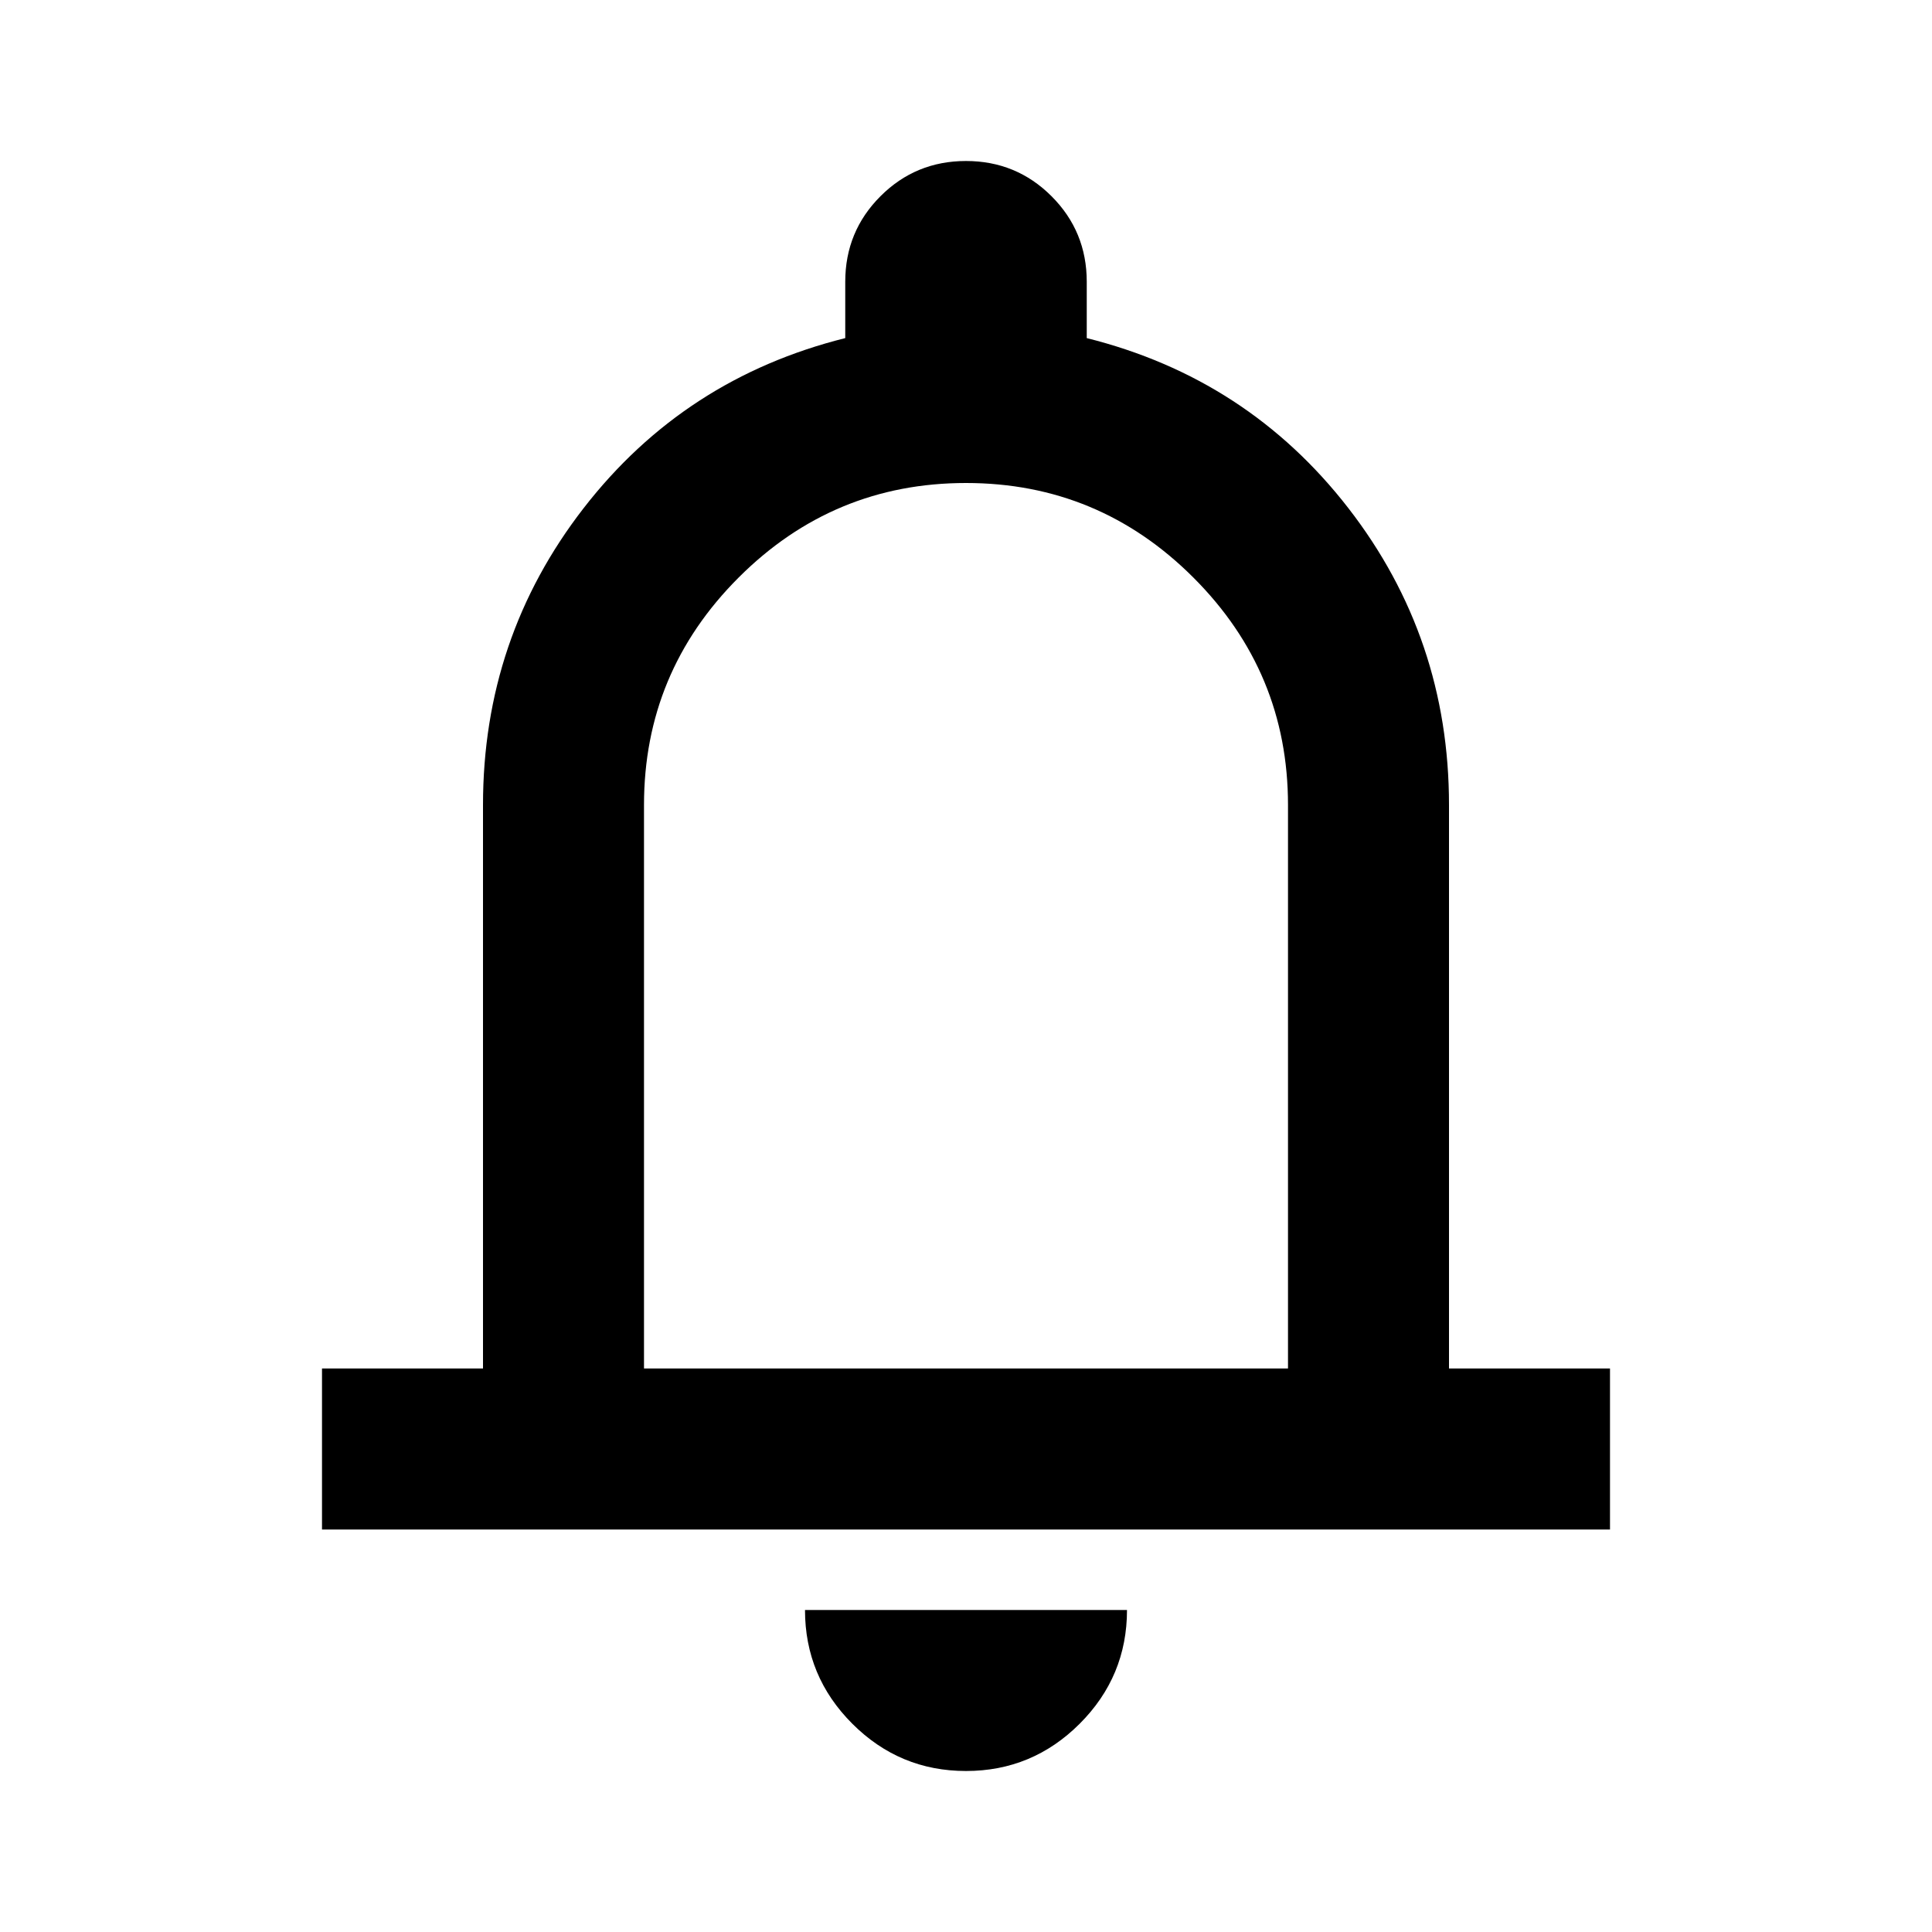
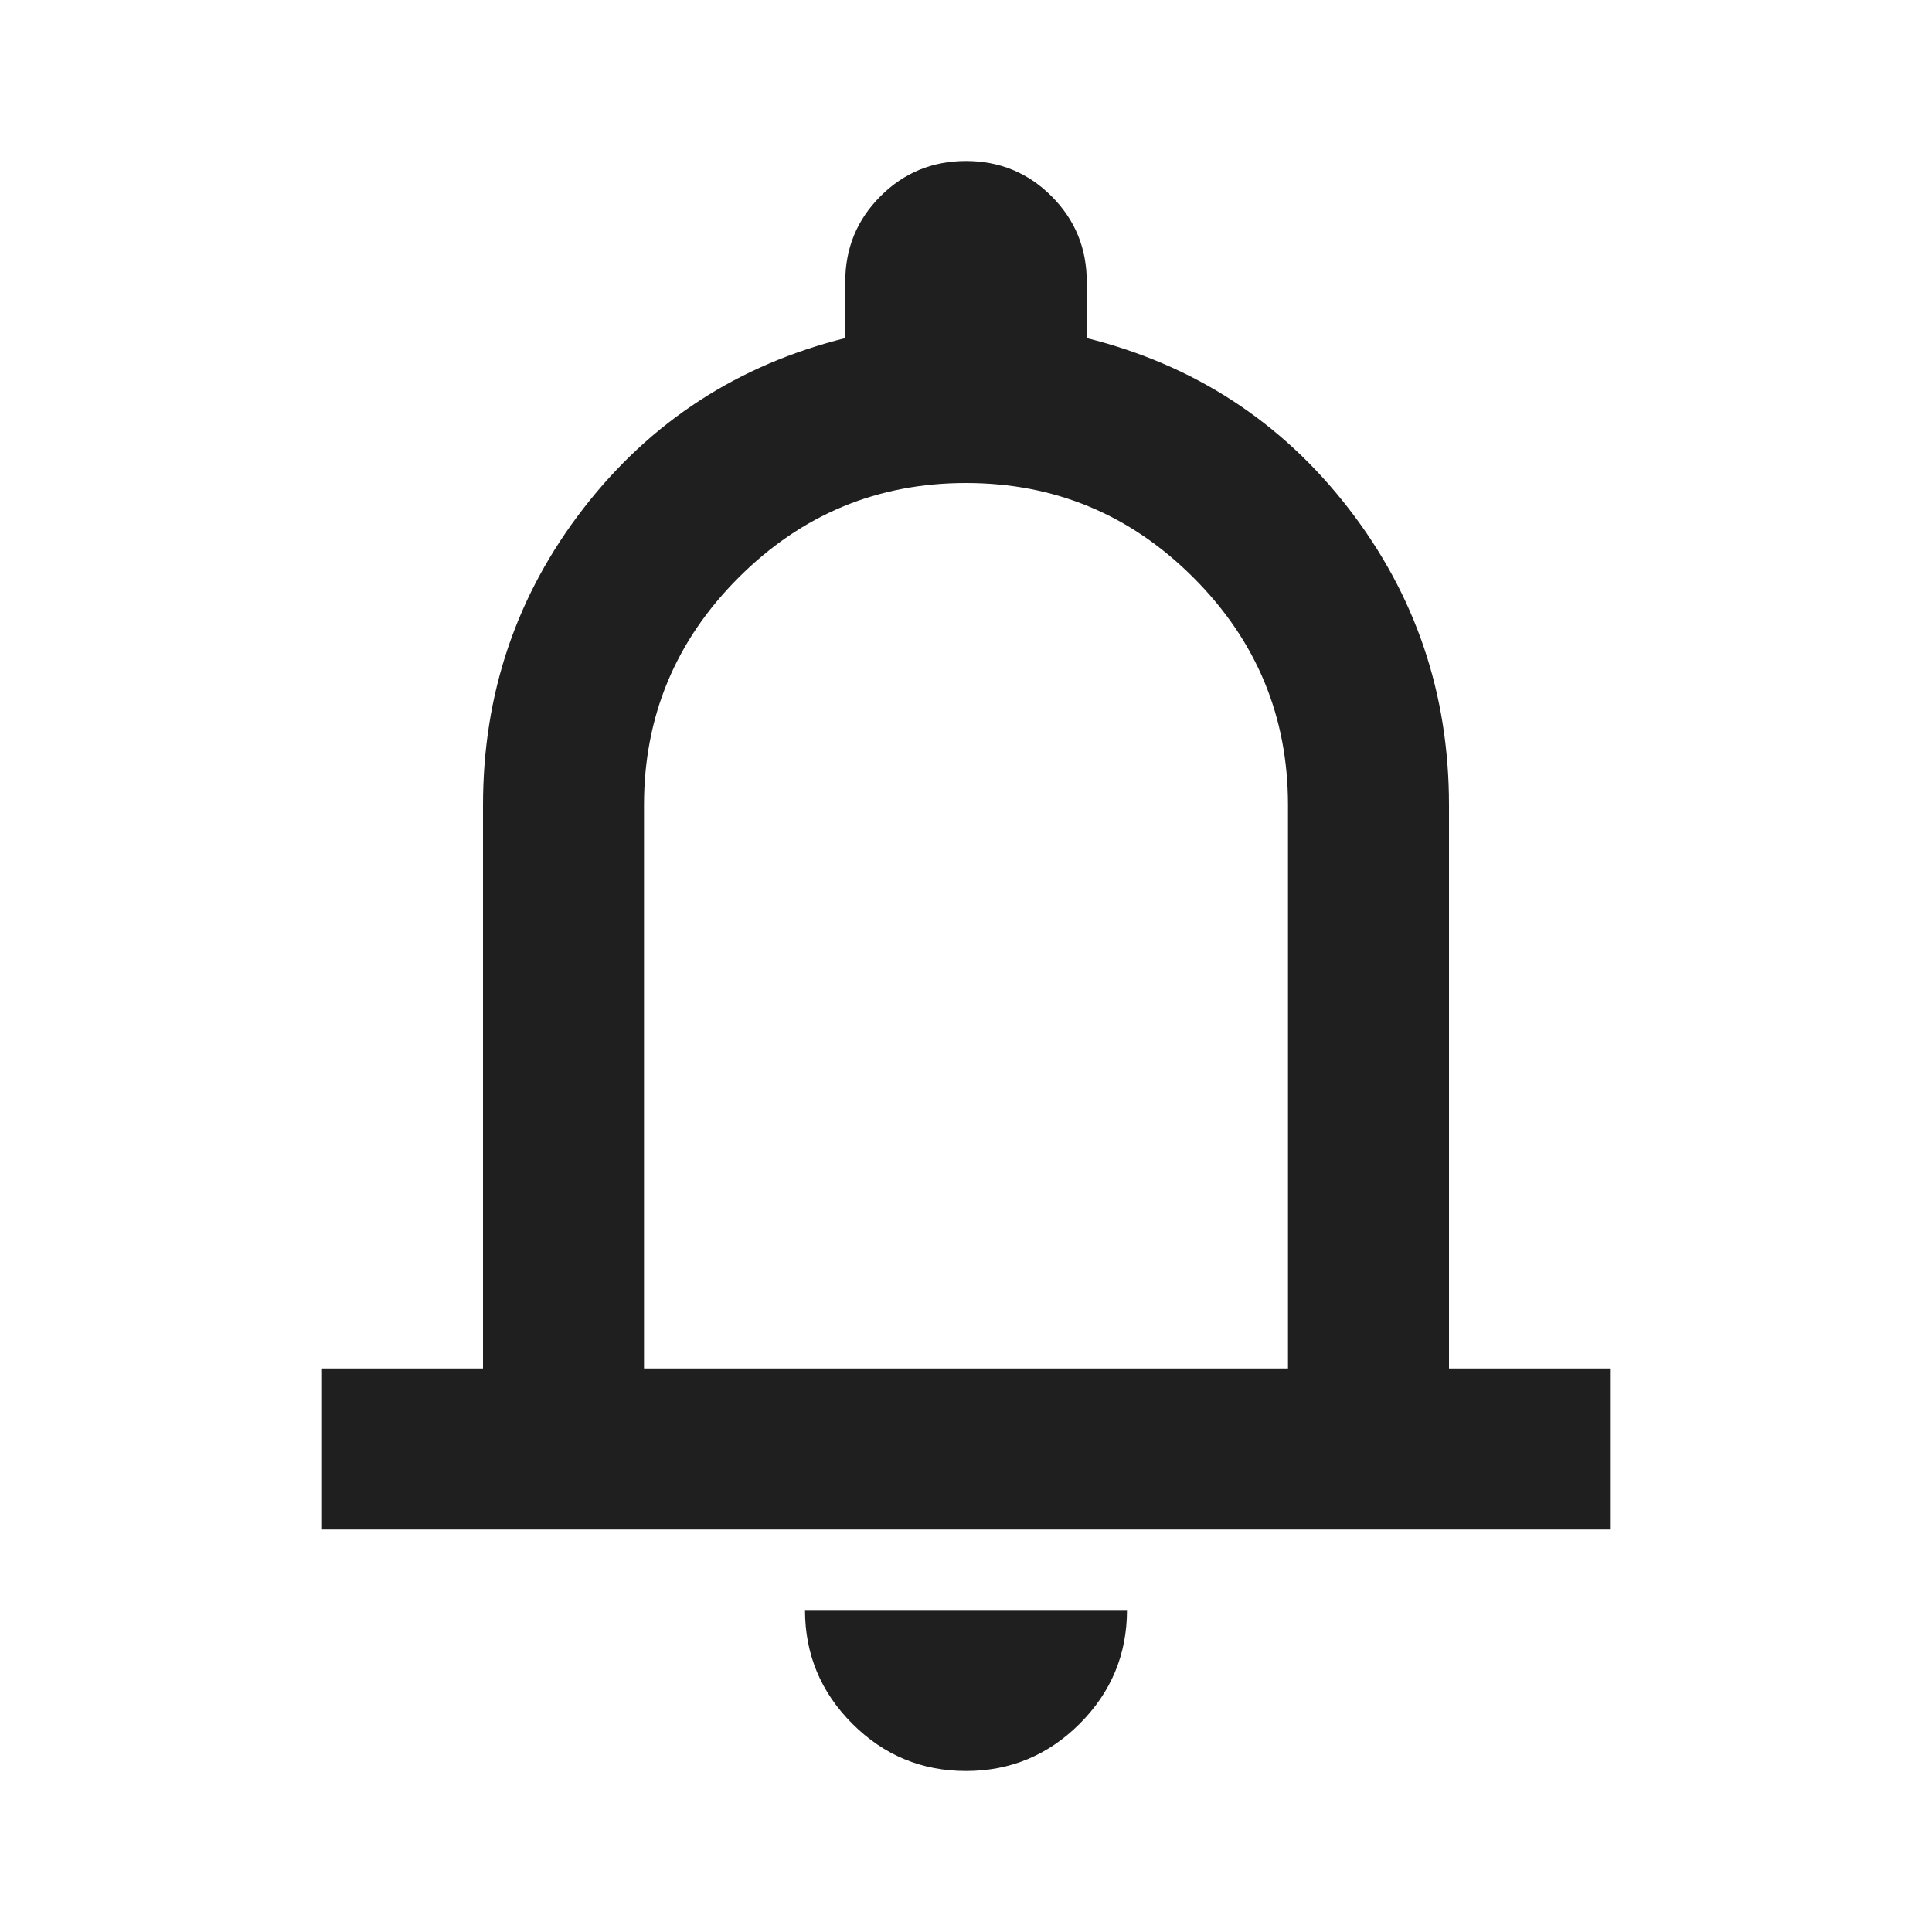
<svg xmlns="http://www.w3.org/2000/svg" height="24px" viewBox="0 -960 960 960" width="24px" fill="#1f1f1f">
-   <path fill="currentColor" d="M160-200v-80h80v-280q0-83 50-147.5T420-792v-28q0-25 17.5-42.5T480-880q25 0 42.5 17.5T540-820v28q80 20 130 84.5T720-560v280h80v80H160Zm320-300Zm0 420q-33 0-56.5-23.5T400-160h160q0 33-23.5 56.5T480-80ZM320-280h320v-280q0-66-47-113t-113-47q-66 0-113 47t-47 113v280Z" />
+   <path d="M160-200v-80h80v-280q0-83 50-147.5T420-792v-28q0-25 17.5-42.5T480-880q25 0 42.5 17.5T540-820v28q80 20 130 84.5T720-560v280h80v80H160Zm320-300Zm0 420q-33 0-56.5-23.5T400-160h160q0 33-23.5 56.5T480-80ZM320-280h320v-280q0-66-47-113t-113-47q-66 0-113 47t-47 113v280Z" />
</svg>
